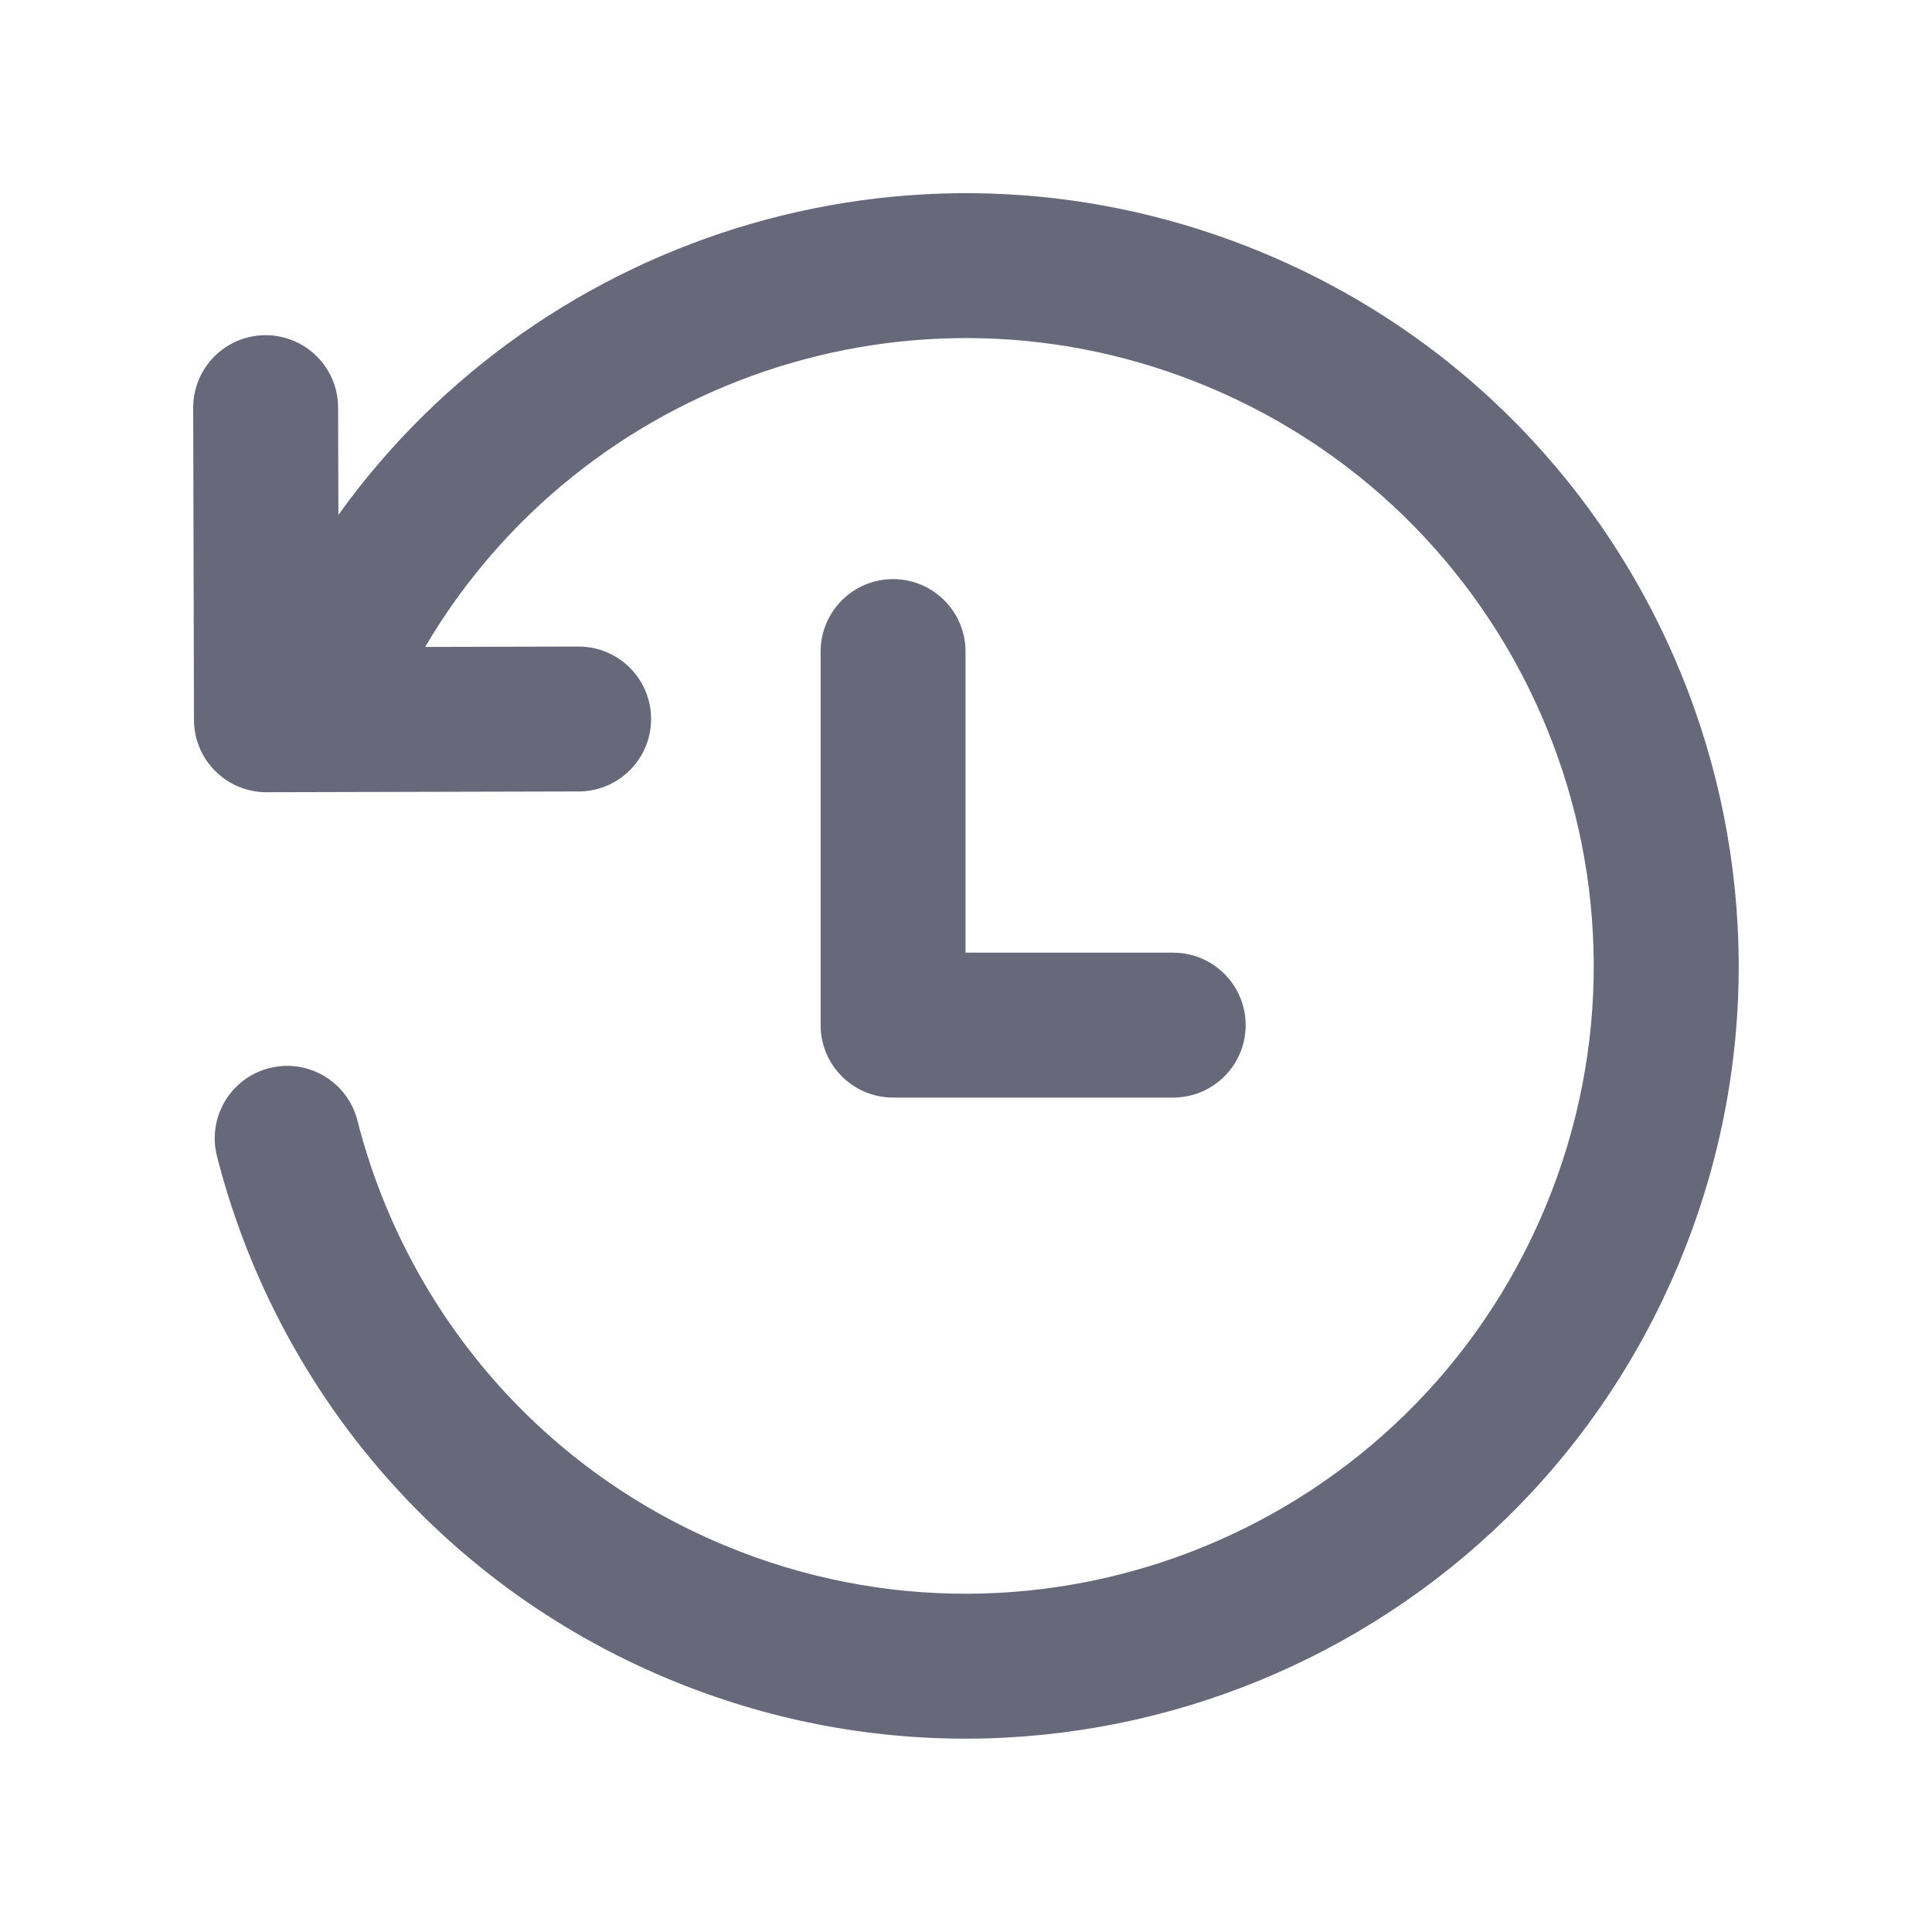
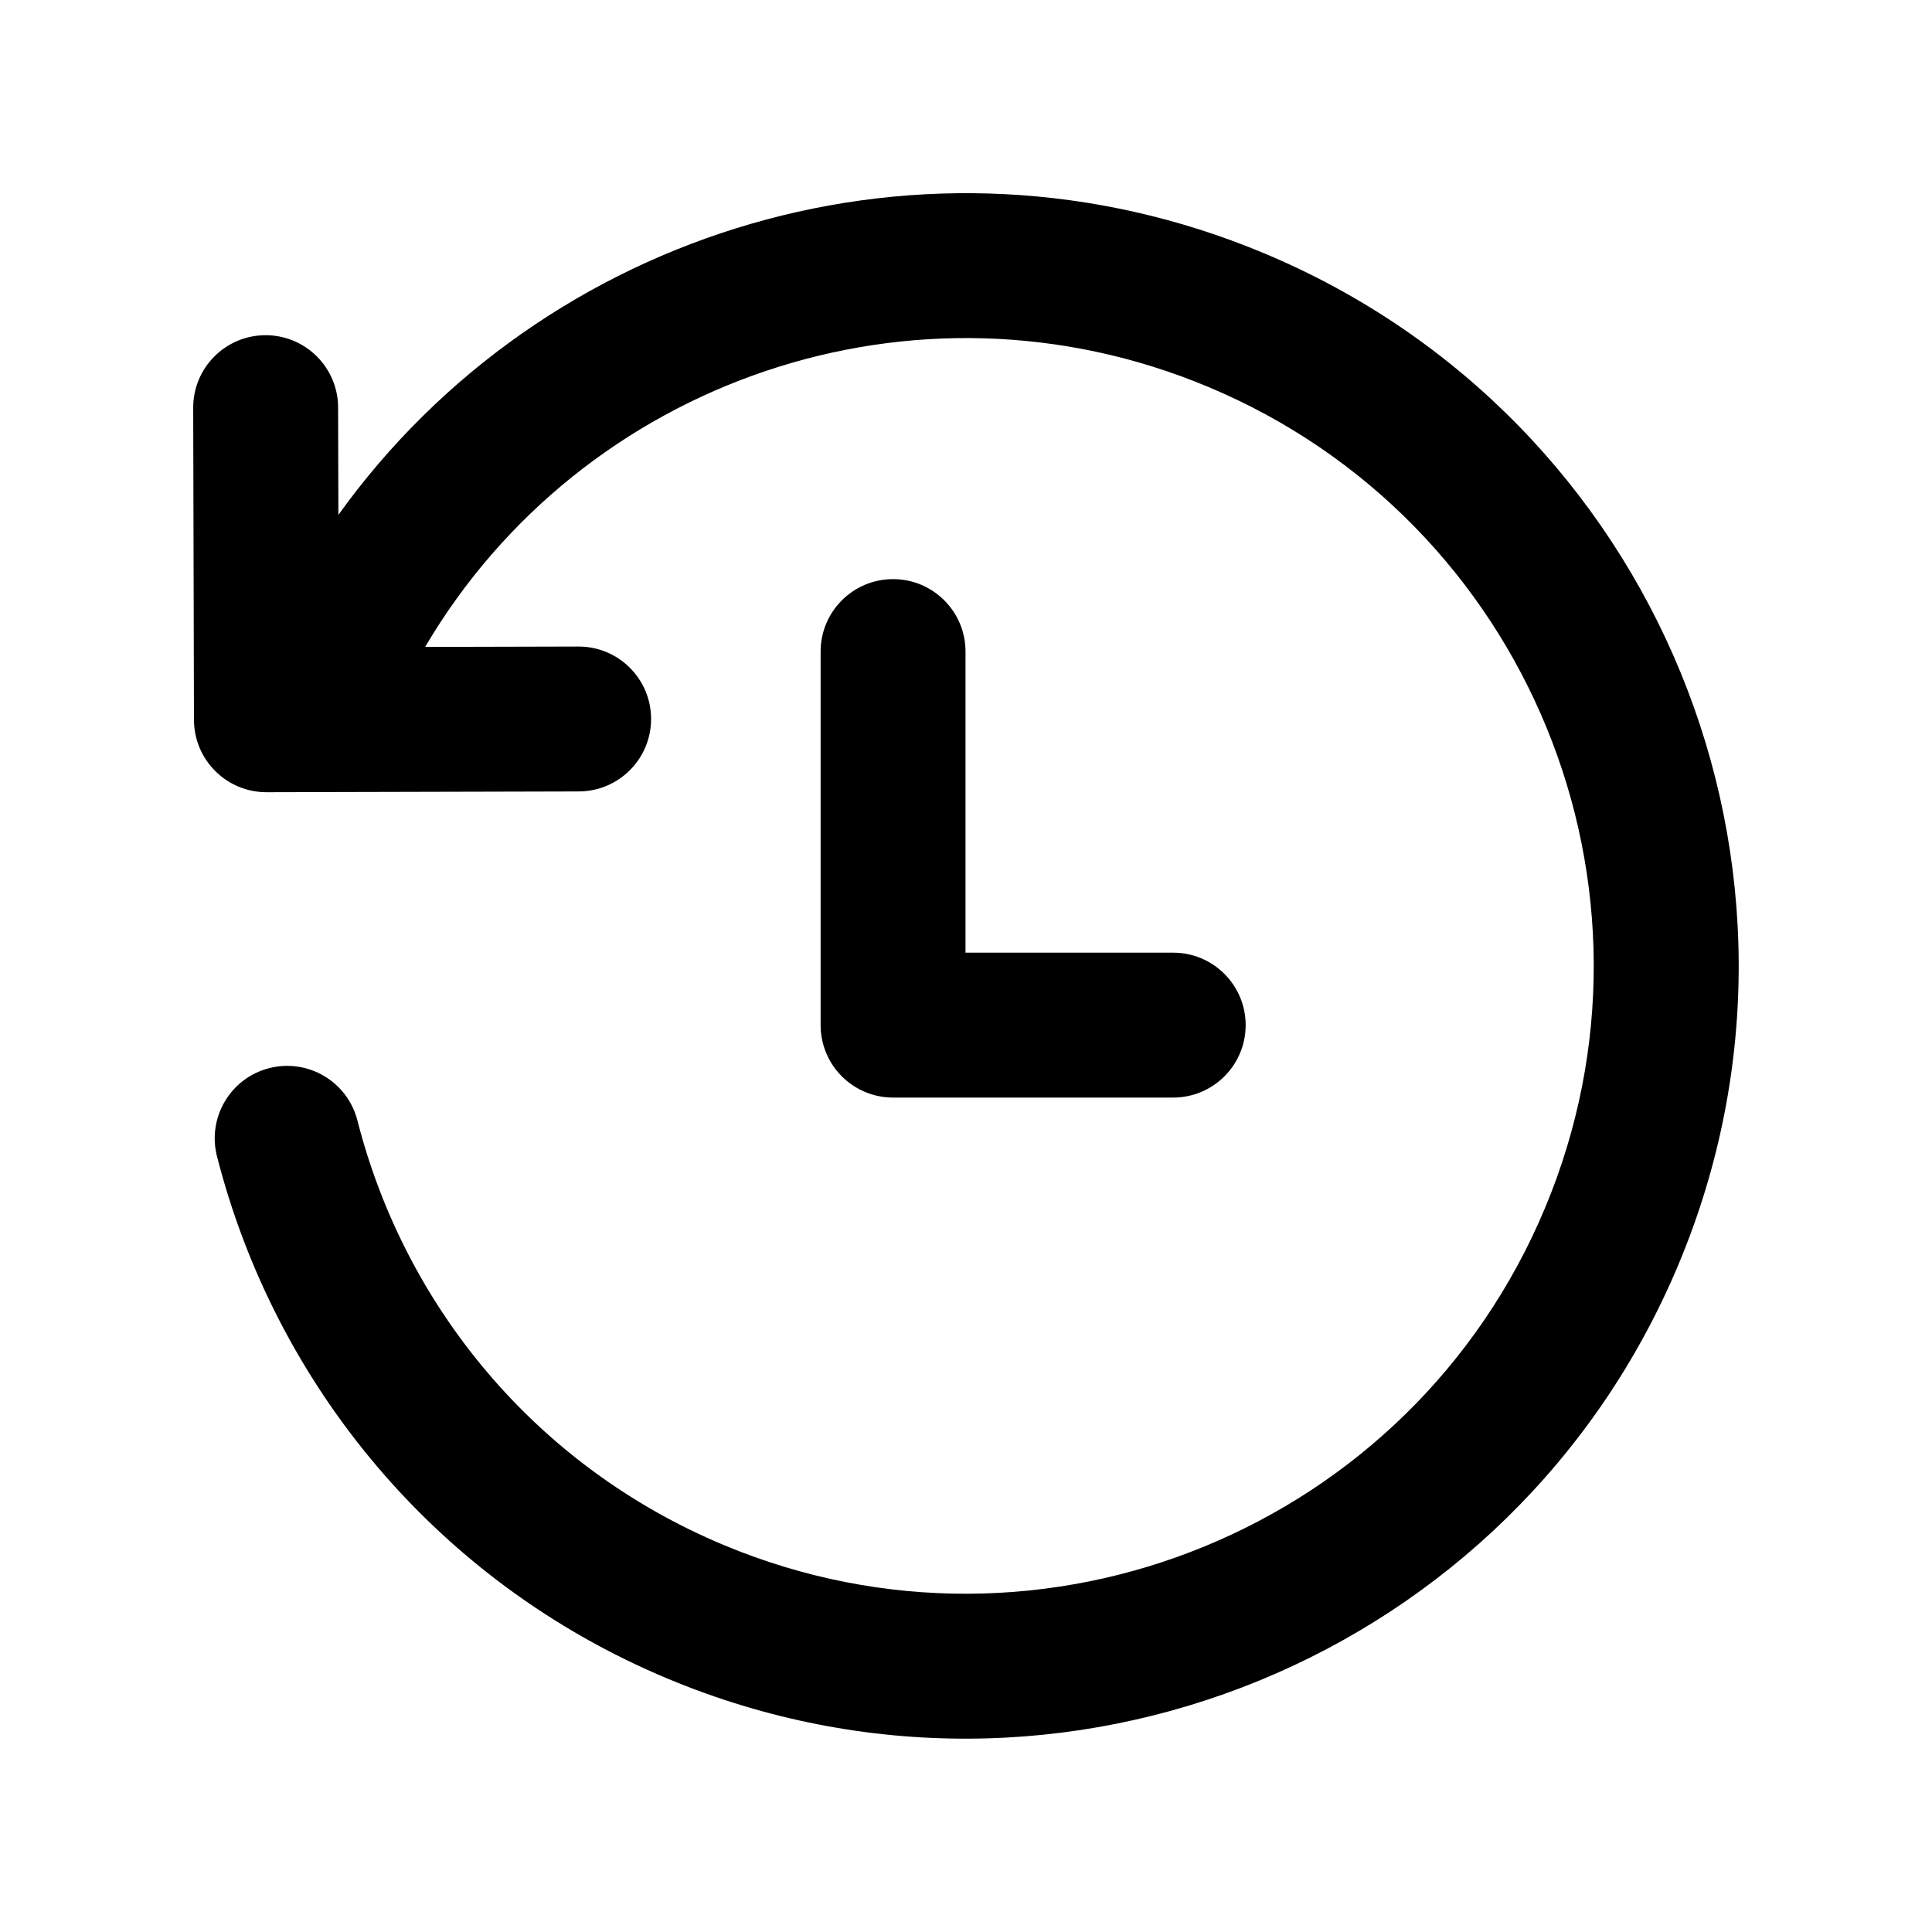
- <svg xmlns="http://www.w3.org/2000/svg" width="20" height="20" viewBox="0 0 20 20" fill="none">
-   <path fill-rule="evenodd" clip-rule="evenodd" d="M12.505 4.004C9.472 2.736 6.023 3.941 4.401 6.697L5.988 6.693C6.402 6.692 6.739 7.027 6.74 7.441C6.741 7.855 6.406 8.192 5.991 8.193L2.76 8.201C2.346 8.202 2.009 7.867 2.008 7.453L2 4.222C1.999 3.807 2.334 3.471 2.748 3.47C3.162 3.469 3.499 3.804 3.5 4.218L3.503 5.33C5.626 2.371 9.58 1.156 13.084 2.621C17.159 4.324 19.082 9.009 17.378 13.084C15.674 17.159 10.989 19.081 6.913 17.378C4.502 16.37 2.845 14.318 2.246 11.969C2.144 11.568 2.386 11.159 2.788 11.057C3.189 10.955 3.597 11.197 3.7 11.599C4.187 13.51 5.534 15.175 7.492 15.994C10.803 17.378 14.609 15.816 15.994 12.505C17.378 9.195 15.816 5.389 12.505 4.004ZM9.995 6.745C9.995 6.331 9.659 5.995 9.245 5.995C8.831 5.995 8.495 6.331 8.495 6.745V10.612C8.495 11.026 8.831 11.362 9.245 11.362H12.145C12.559 11.362 12.895 11.026 12.895 10.612C12.895 10.198 12.559 9.862 12.145 9.862H9.995V6.745Z" fill="#676879" />
+ <svg xmlns="http://www.w3.org/2000/svg" width="20" height="20" viewBox="0 0 20 20" fill="currentColor">
+   <path fill-rule="evenodd" clip-rule="evenodd" d="M12.505 4.004C9.472 2.736 6.023 3.941 4.401 6.697L5.988 6.693C6.402 6.692 6.739 7.027 6.74 7.441C6.741 7.855 6.406 8.192 5.991 8.193L2.76 8.201C2.346 8.202 2.009 7.867 2.008 7.453L2 4.222C1.999 3.807 2.334 3.471 2.748 3.47C3.162 3.469 3.499 3.804 3.5 4.218L3.503 5.33C5.626 2.371 9.58 1.156 13.084 2.621C17.159 4.324 19.082 9.009 17.378 13.084C15.674 17.159 10.989 19.081 6.913 17.378C4.502 16.37 2.845 14.318 2.246 11.969C2.144 11.568 2.386 11.159 2.788 11.057C3.189 10.955 3.597 11.197 3.7 11.599C4.187 13.51 5.534 15.175 7.492 15.994C10.803 17.378 14.609 15.816 15.994 12.505C17.378 9.195 15.816 5.389 12.505 4.004ZM9.995 6.745C9.995 6.331 9.659 5.995 9.245 5.995C8.831 5.995 8.495 6.331 8.495 6.745V10.612C8.495 11.026 8.831 11.362 9.245 11.362H12.145C12.559 11.362 12.895 11.026 12.895 10.612C12.895 10.198 12.559 9.862 12.145 9.862H9.995V6.745Z" fill="currentColor" />
</svg>
